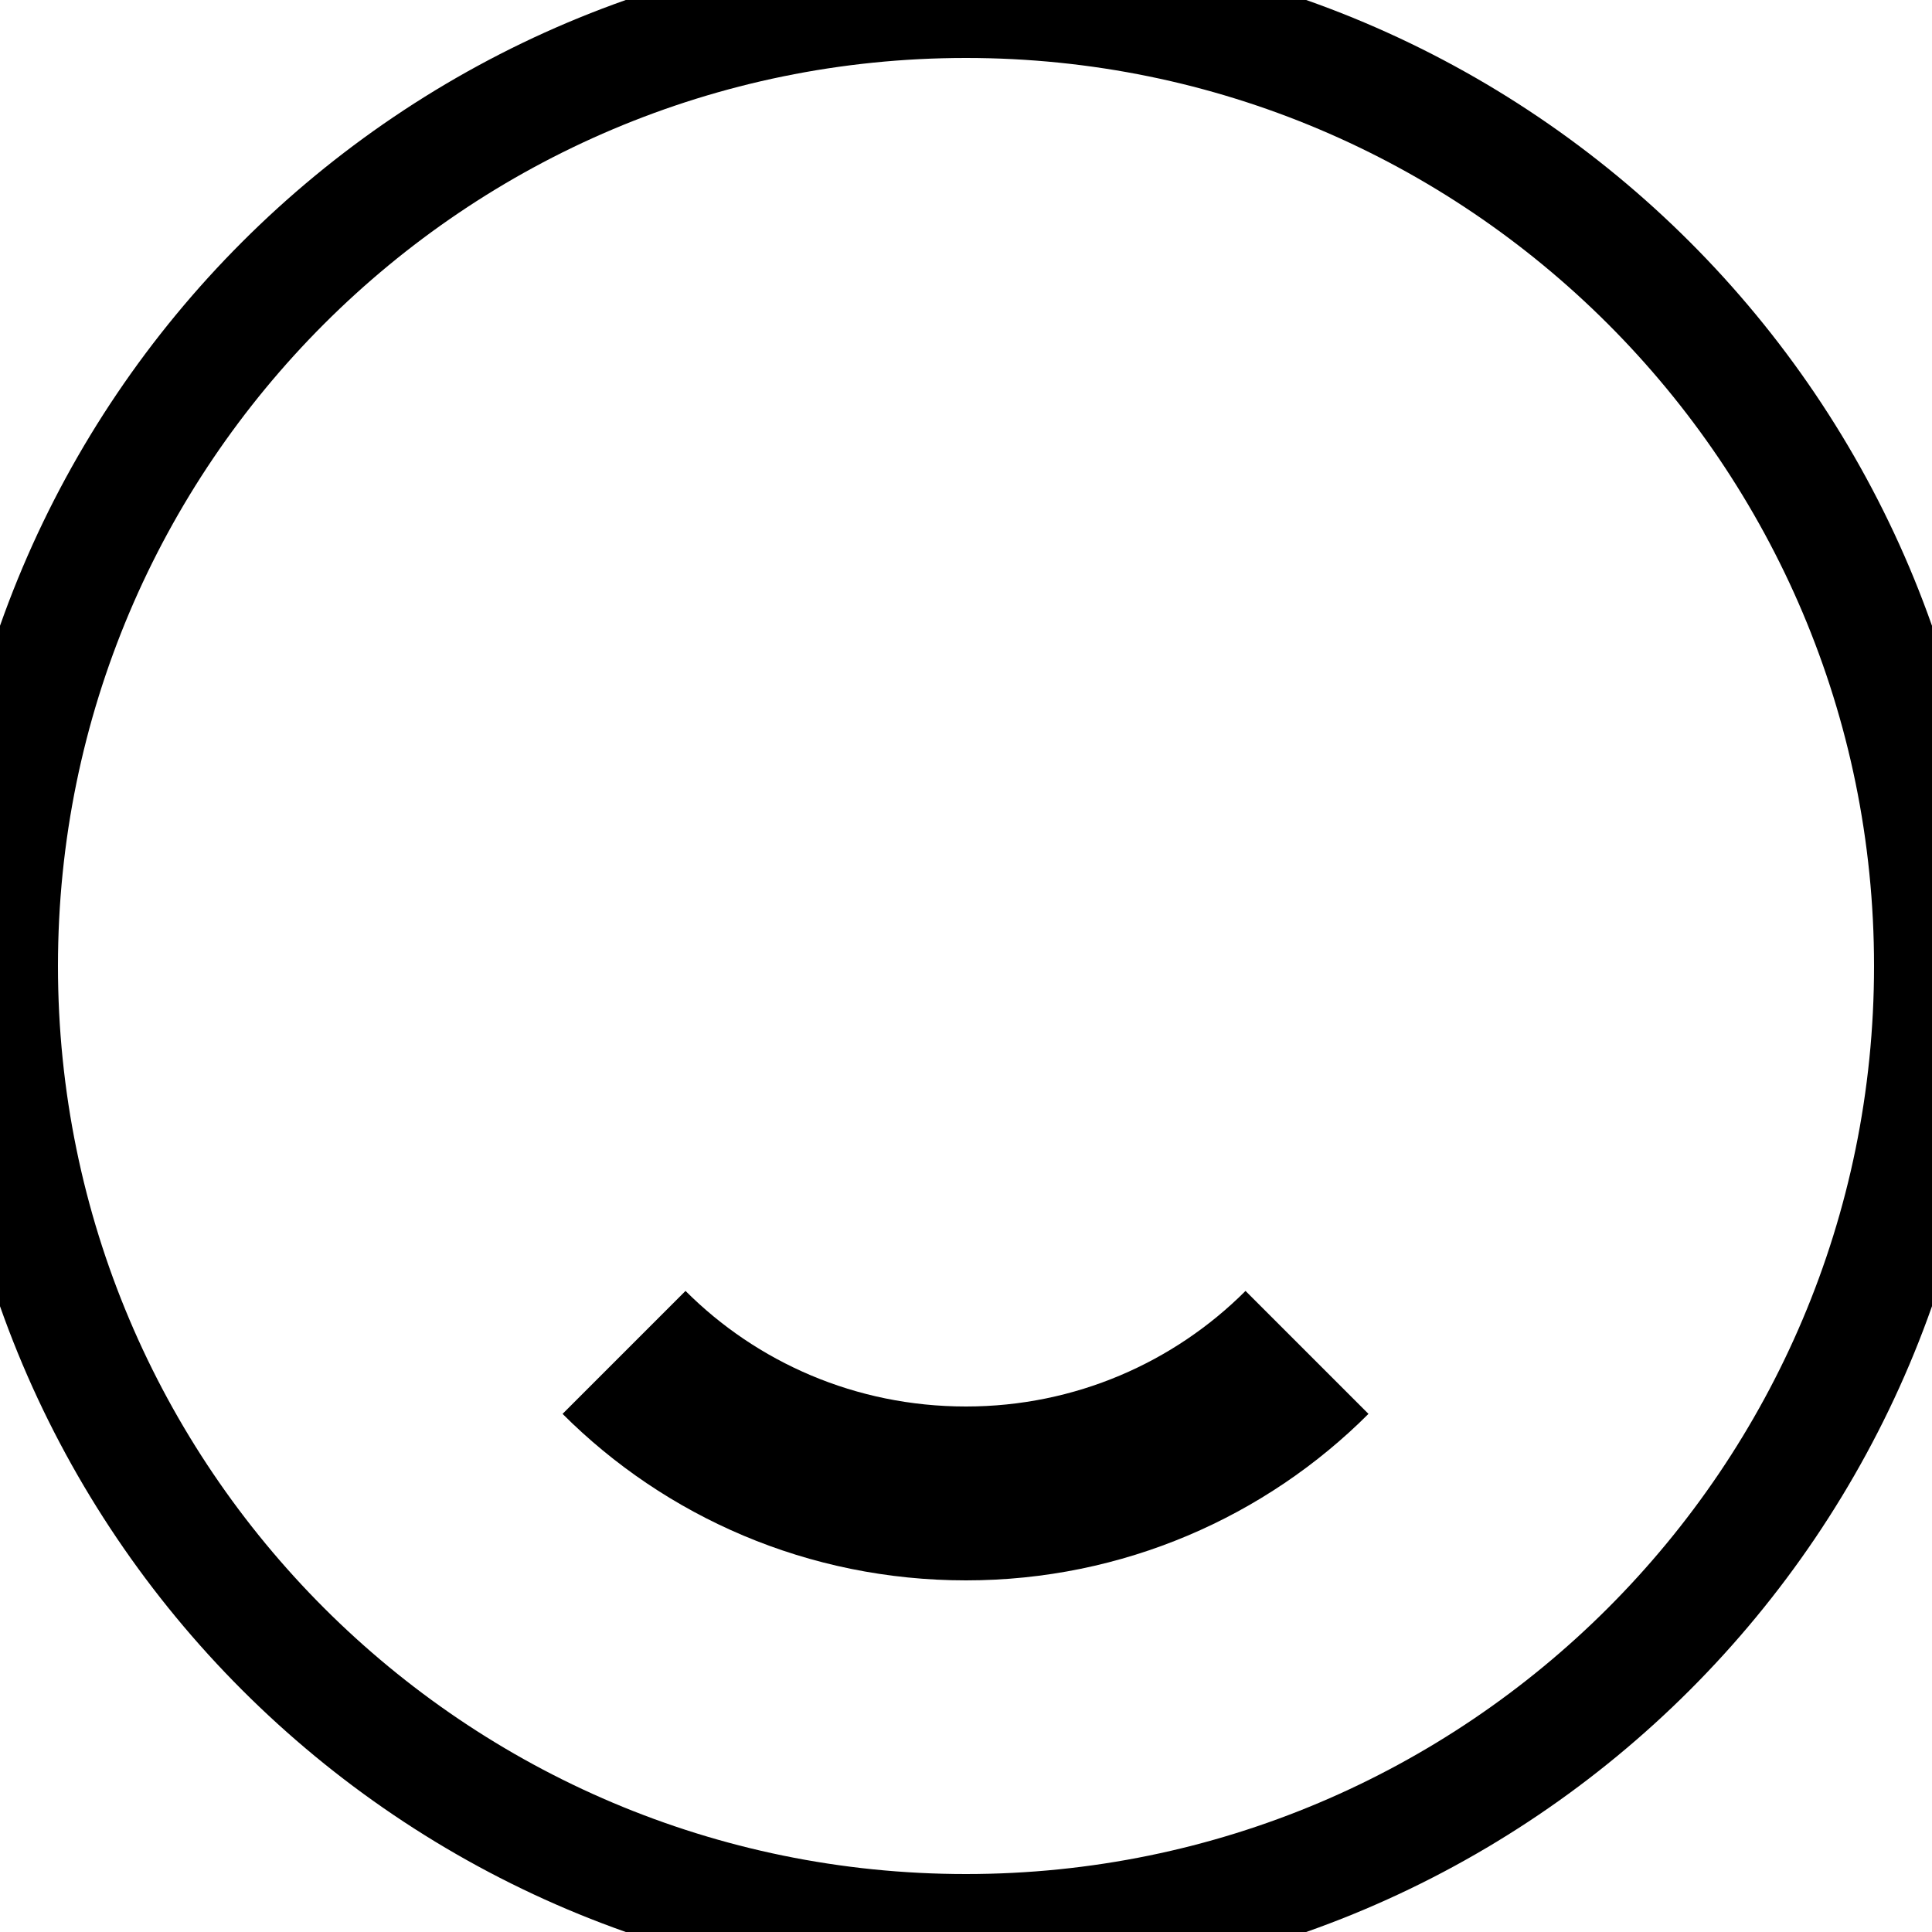
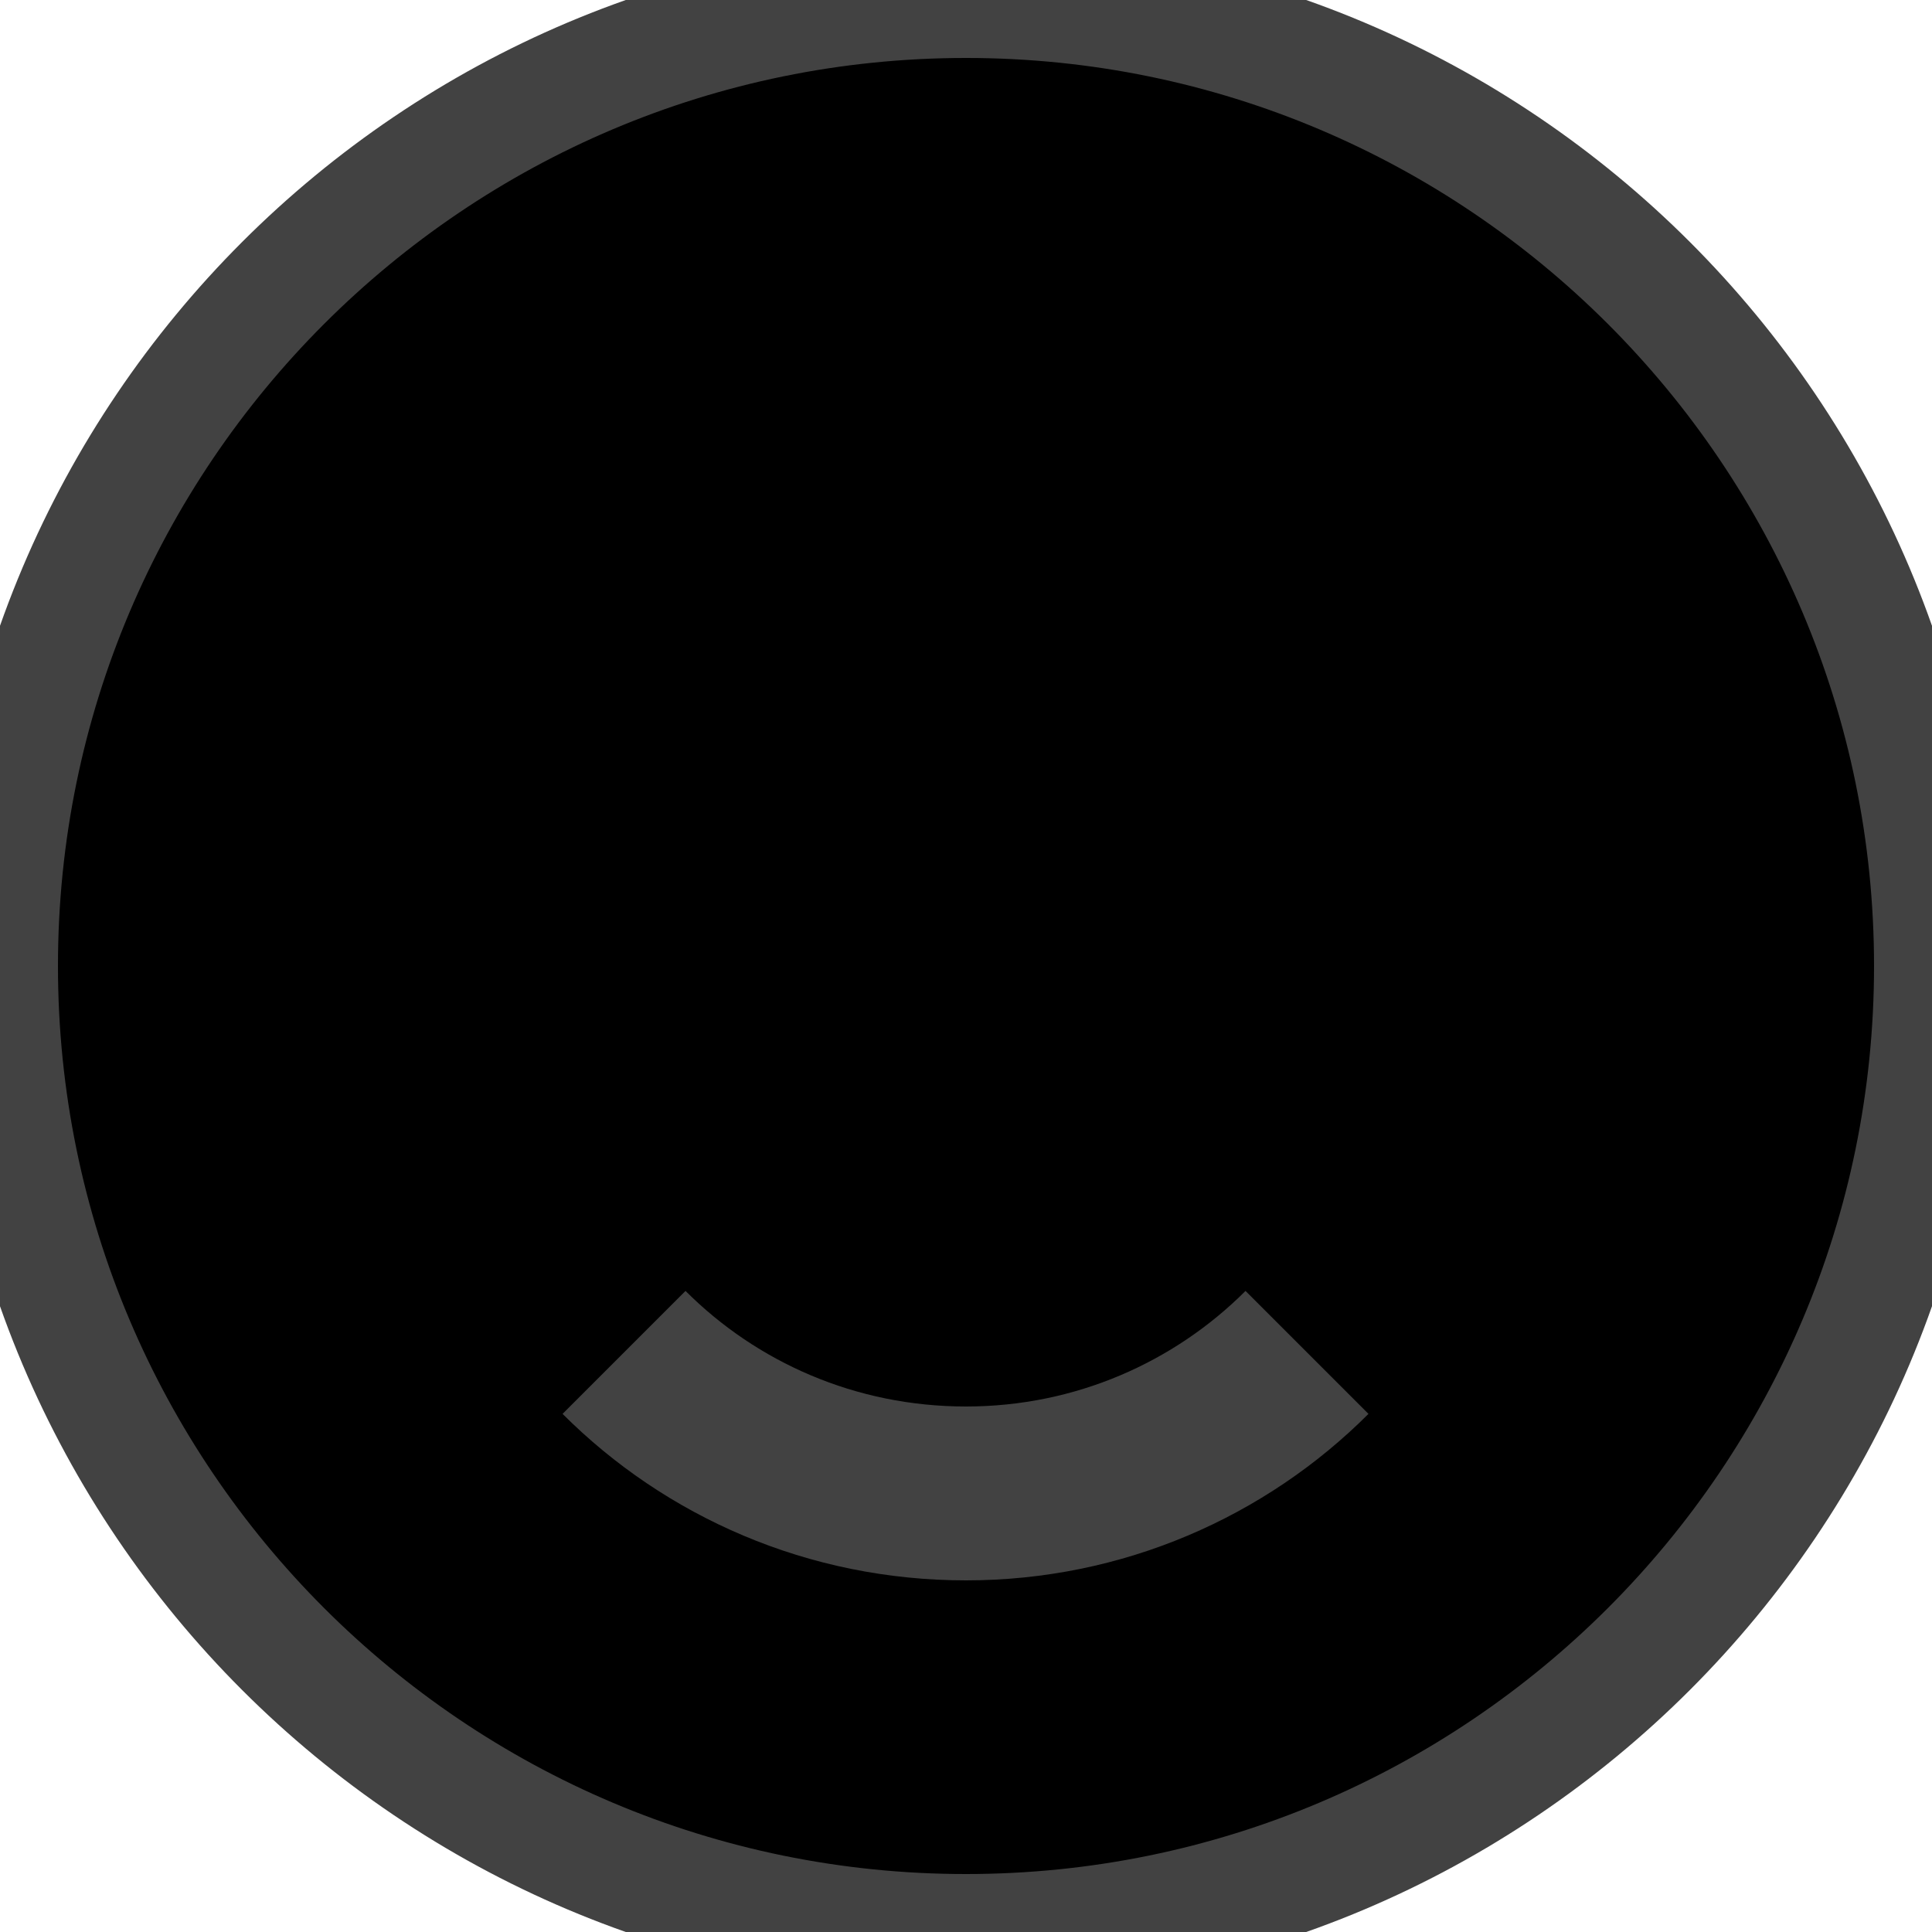
- <svg xmlns="http://www.w3.org/2000/svg" width="20" height="20" viewBox="0 0 20 20" fill="none">
+ <svg xmlns="http://www.w3.org/2000/svg" width="20" height="20" viewBox="0 0 20 20" fill="">
  <g opacity="1" transform="translate(0 0)  rotate(0 10 10)">
-     <path id="circle 3" stroke="#000" style="stroke-width:1.2; stroke-opacity:1; stroke-dasharray:0 0" transform="translate(0 0)  rotate(0 10 10)" d="M10,0C4.48,0 0,4.48 0,10C0,15.52 4.48,20 10,20C15.52,20 20,15.52 20,10C20,4.48 15.52,0 10,0Z " />
-     <path id="circle 3" stroke="#000" style="stroke-width:1.8; stroke-opacity:1; stroke-dasharray:0 0" transform="translate(6.46 14)  rotate(0 3.535534 0.732233)" d="M0,0C0.9,0.9 2.15,1.46 3.54,1.46C4.92,1.46 6.17,0.9 7.07,0 " />
+     <path id="circle 3" stroke="#424242" style="stroke-width:1.2; stroke-opacity:1; stroke-dasharray:0 0" transform="translate(0 0)  rotate(0 10 10)" d="M10,0C4.48,0 0,4.48 0,10C0,15.52 4.48,20 10,20C15.52,20 20,15.52 20,10C20,4.48 15.52,0 10,0Z " />
+     <path id="circle 3" stroke="#424242" style="stroke-width:1.8; stroke-opacity:1; stroke-dasharray:0 0" transform="translate(6.46 14)  rotate(0 3.535534 0.732233)" d="M0,0C0.9,0.9 2.15,1.46 3.54,1.46C4.92,1.46 6.17,0.9 7.07,0 " />
  </g>
</svg>
